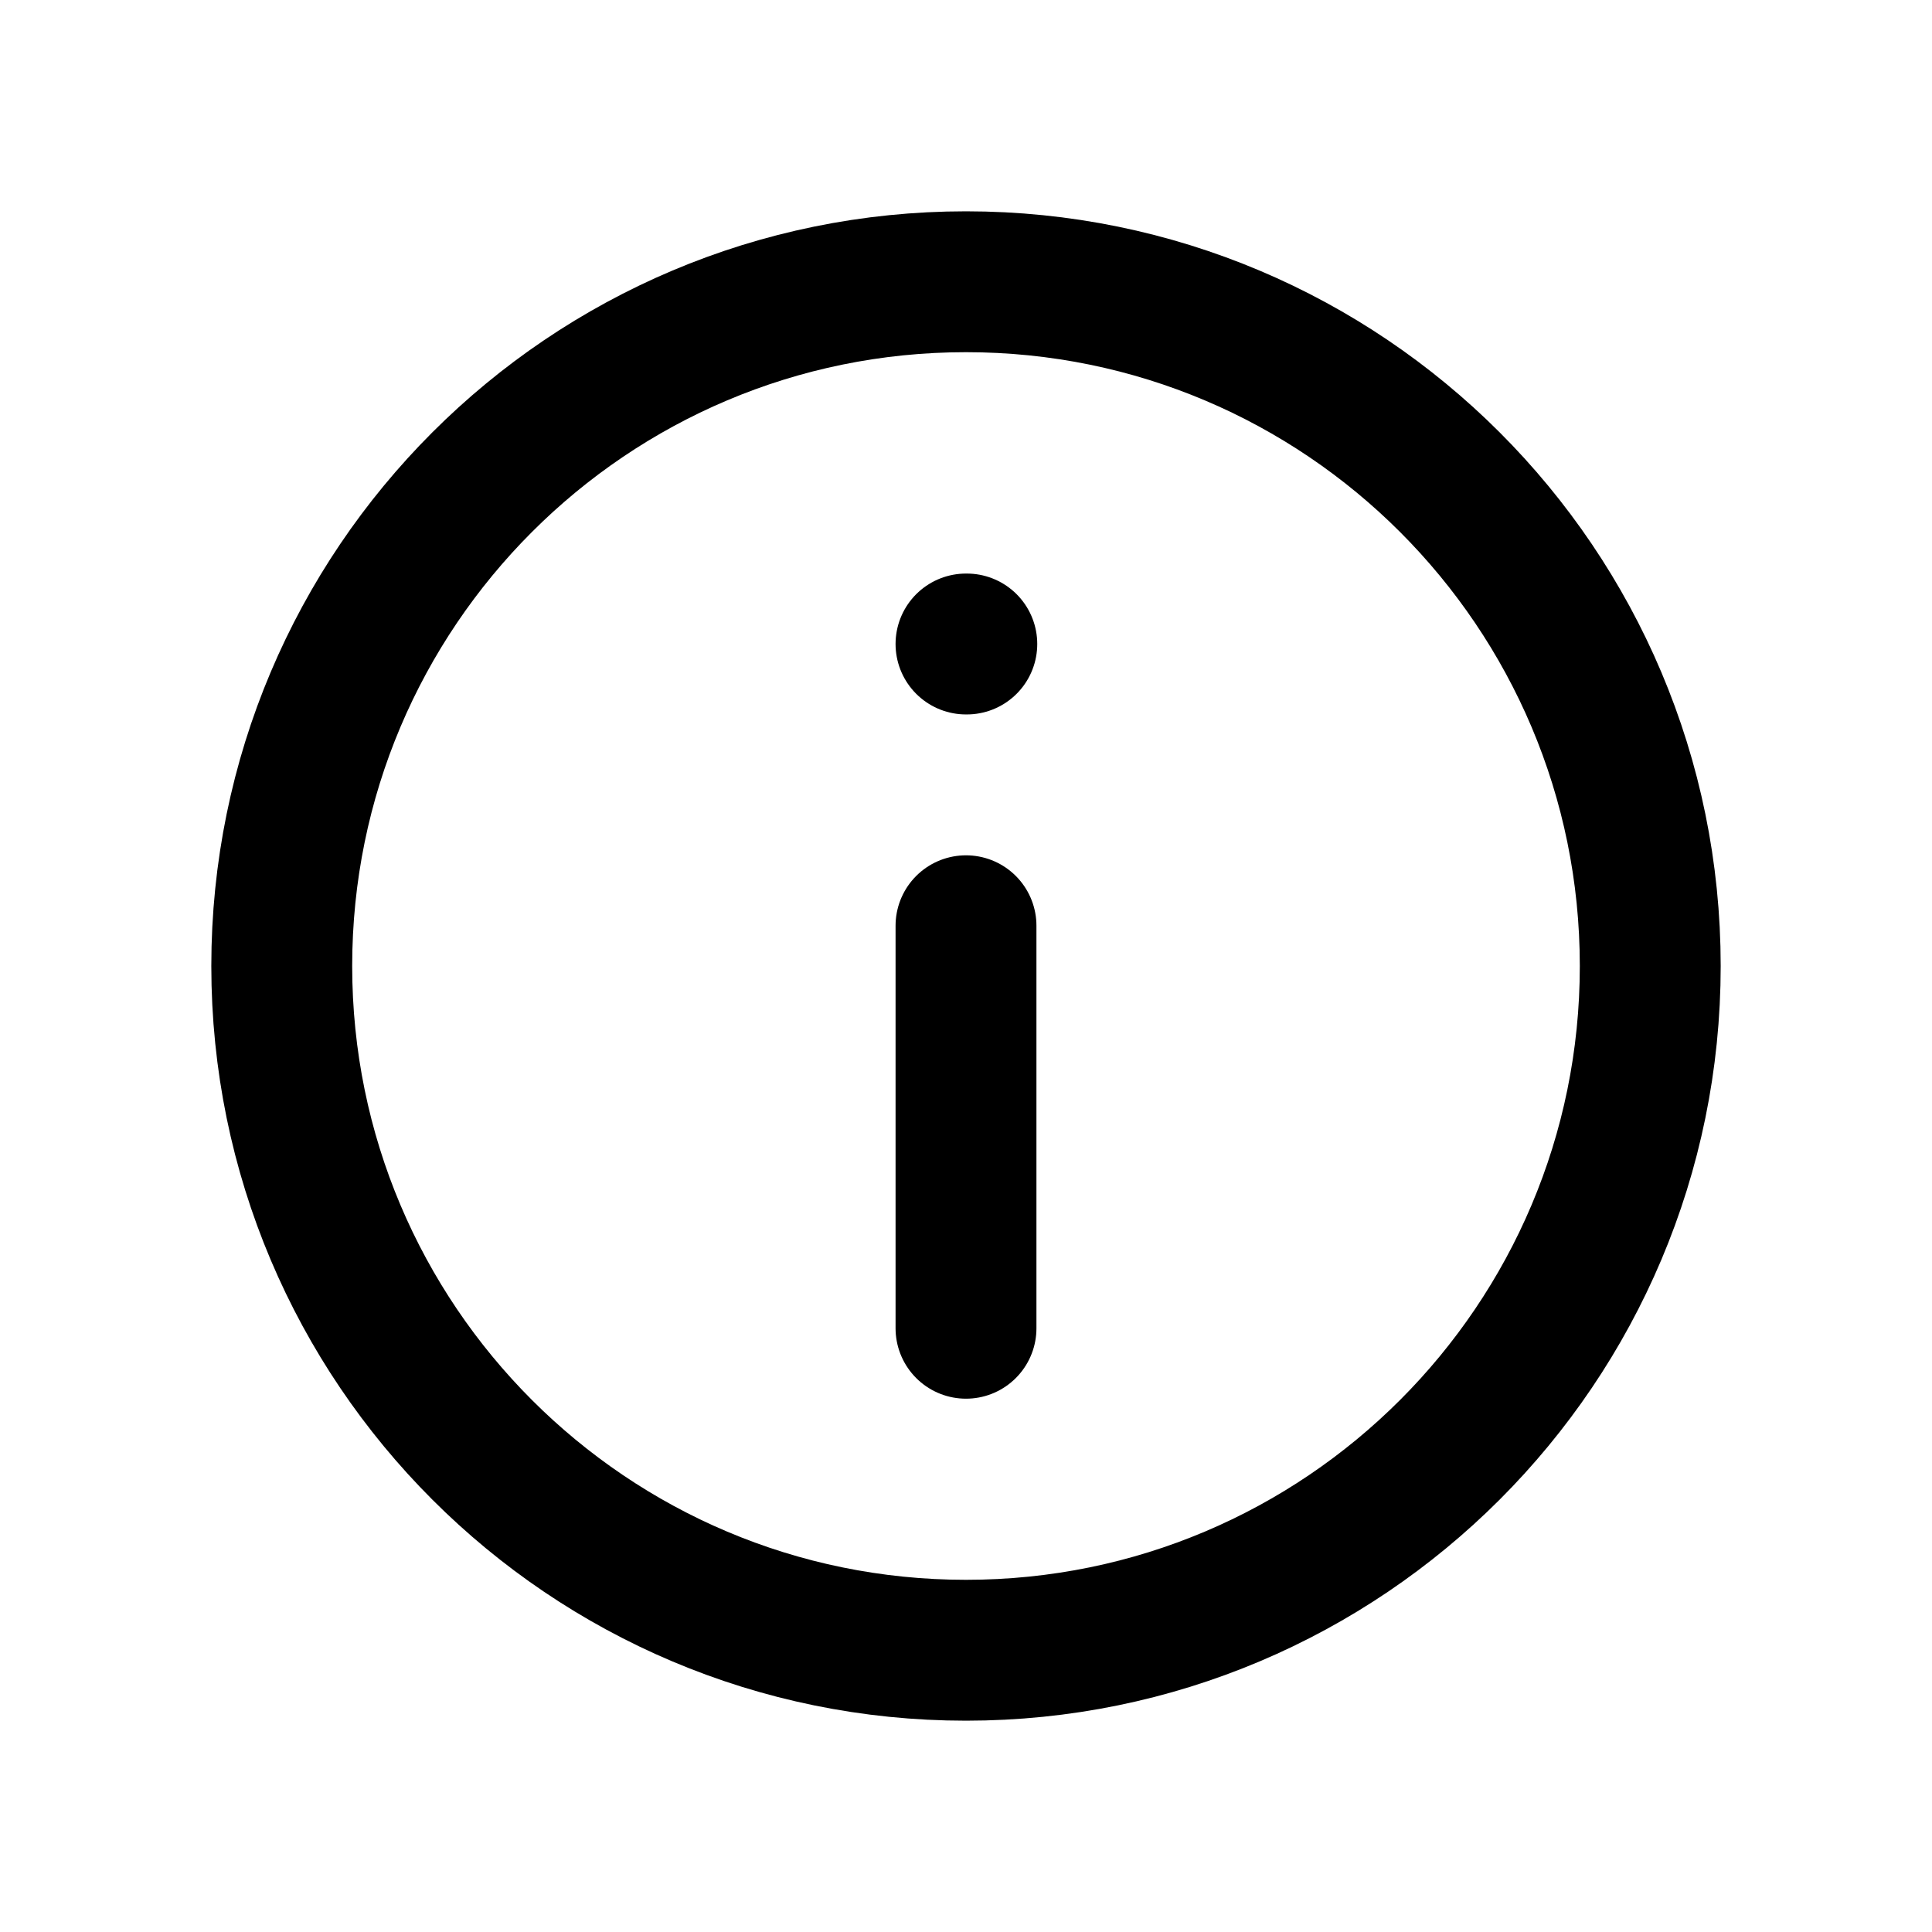
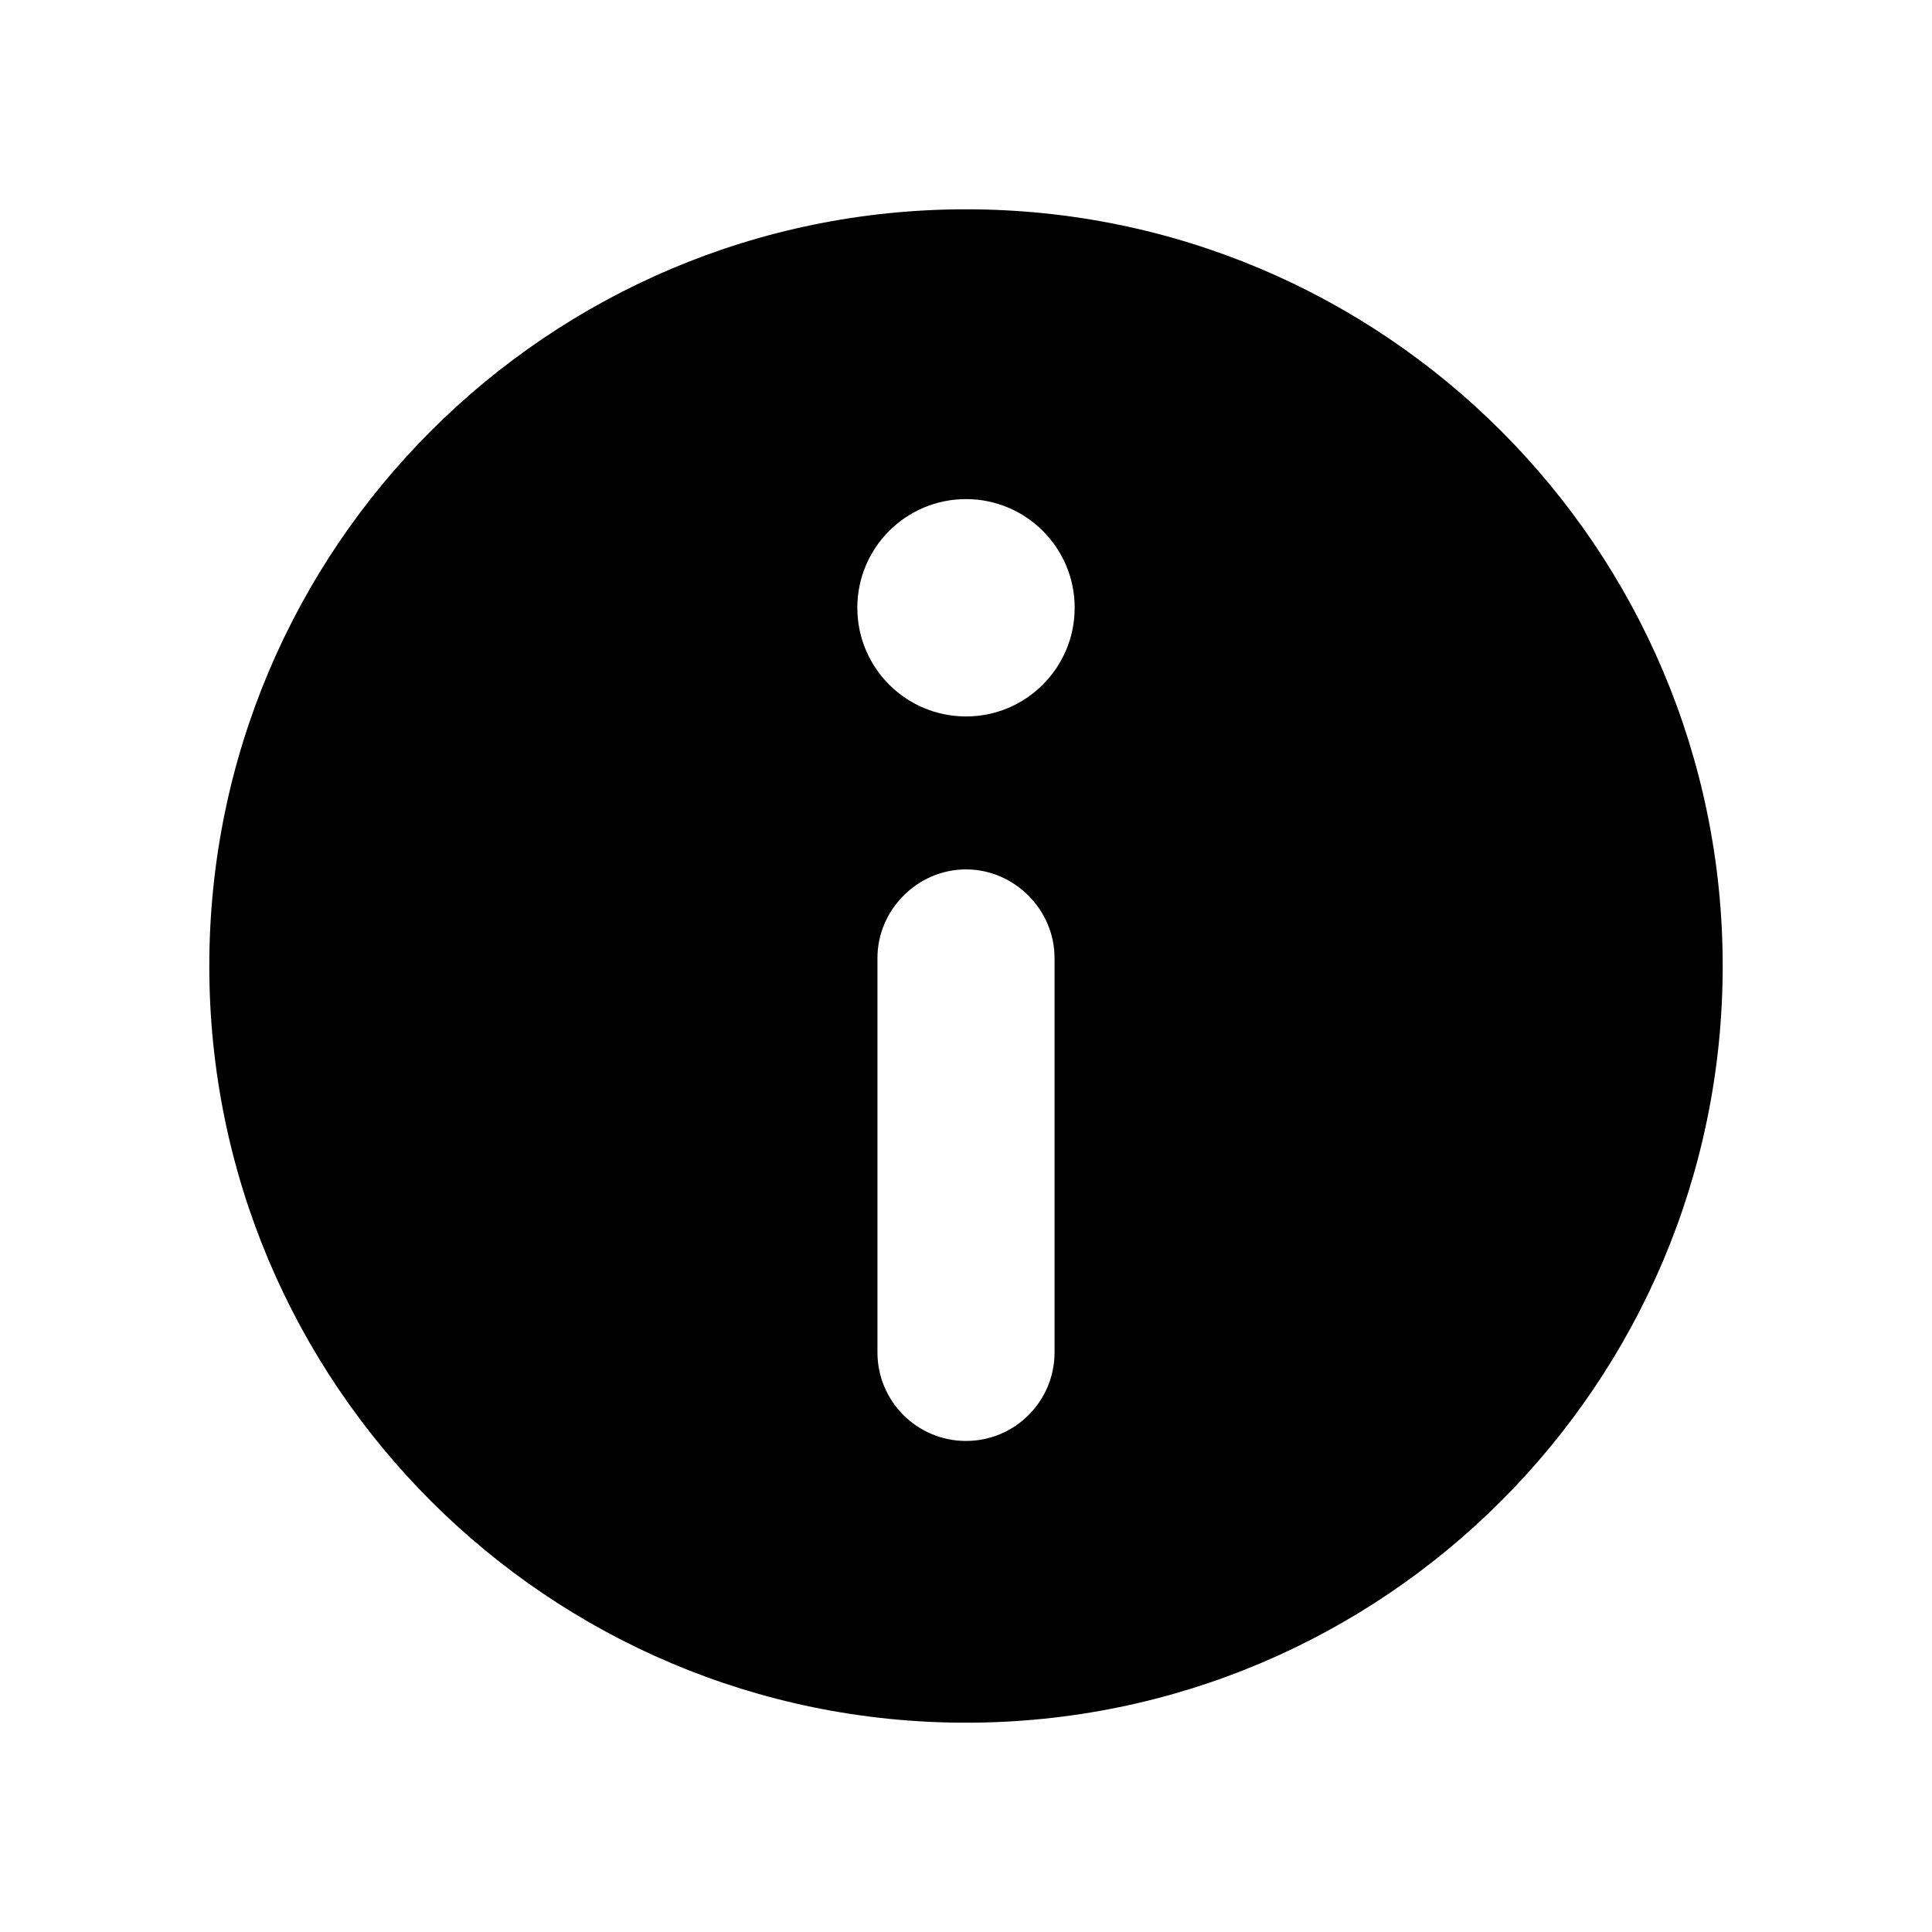
- <svg xmlns="http://www.w3.org/2000/svg" viewBox="0 0 24 24" fill="none" stroke="currentColor" stroke-width="1.75" stroke-linecap="round" stroke-linejoin="round">
-   <circle cx="12" cy="12" r="8.5" />
-   <path d="M12 11.5v5" />
-   <path d="M12 8h.01" />
+ <svg xmlns="http://www.w3.org/2000/svg" viewBox="0 0 24 24" fill="currentColor">
+   <path d="M12 2.6a9.4 9.4 0 1 0 0 18.8 9.4 9.4 0 0 0 0-18.8Zm0 3.6a1.35 1.35 0 1 1 0 2.7 1.35 1.35 0 0 1 0-2.7Zm0 4.6c.6 0 1.1.5 1.1 1.1v4.9a1.1 1.1 0 1 1-2.2 0v-4.9c0-.6.5-1.1 1.1-1.1Z" />
</svg>
